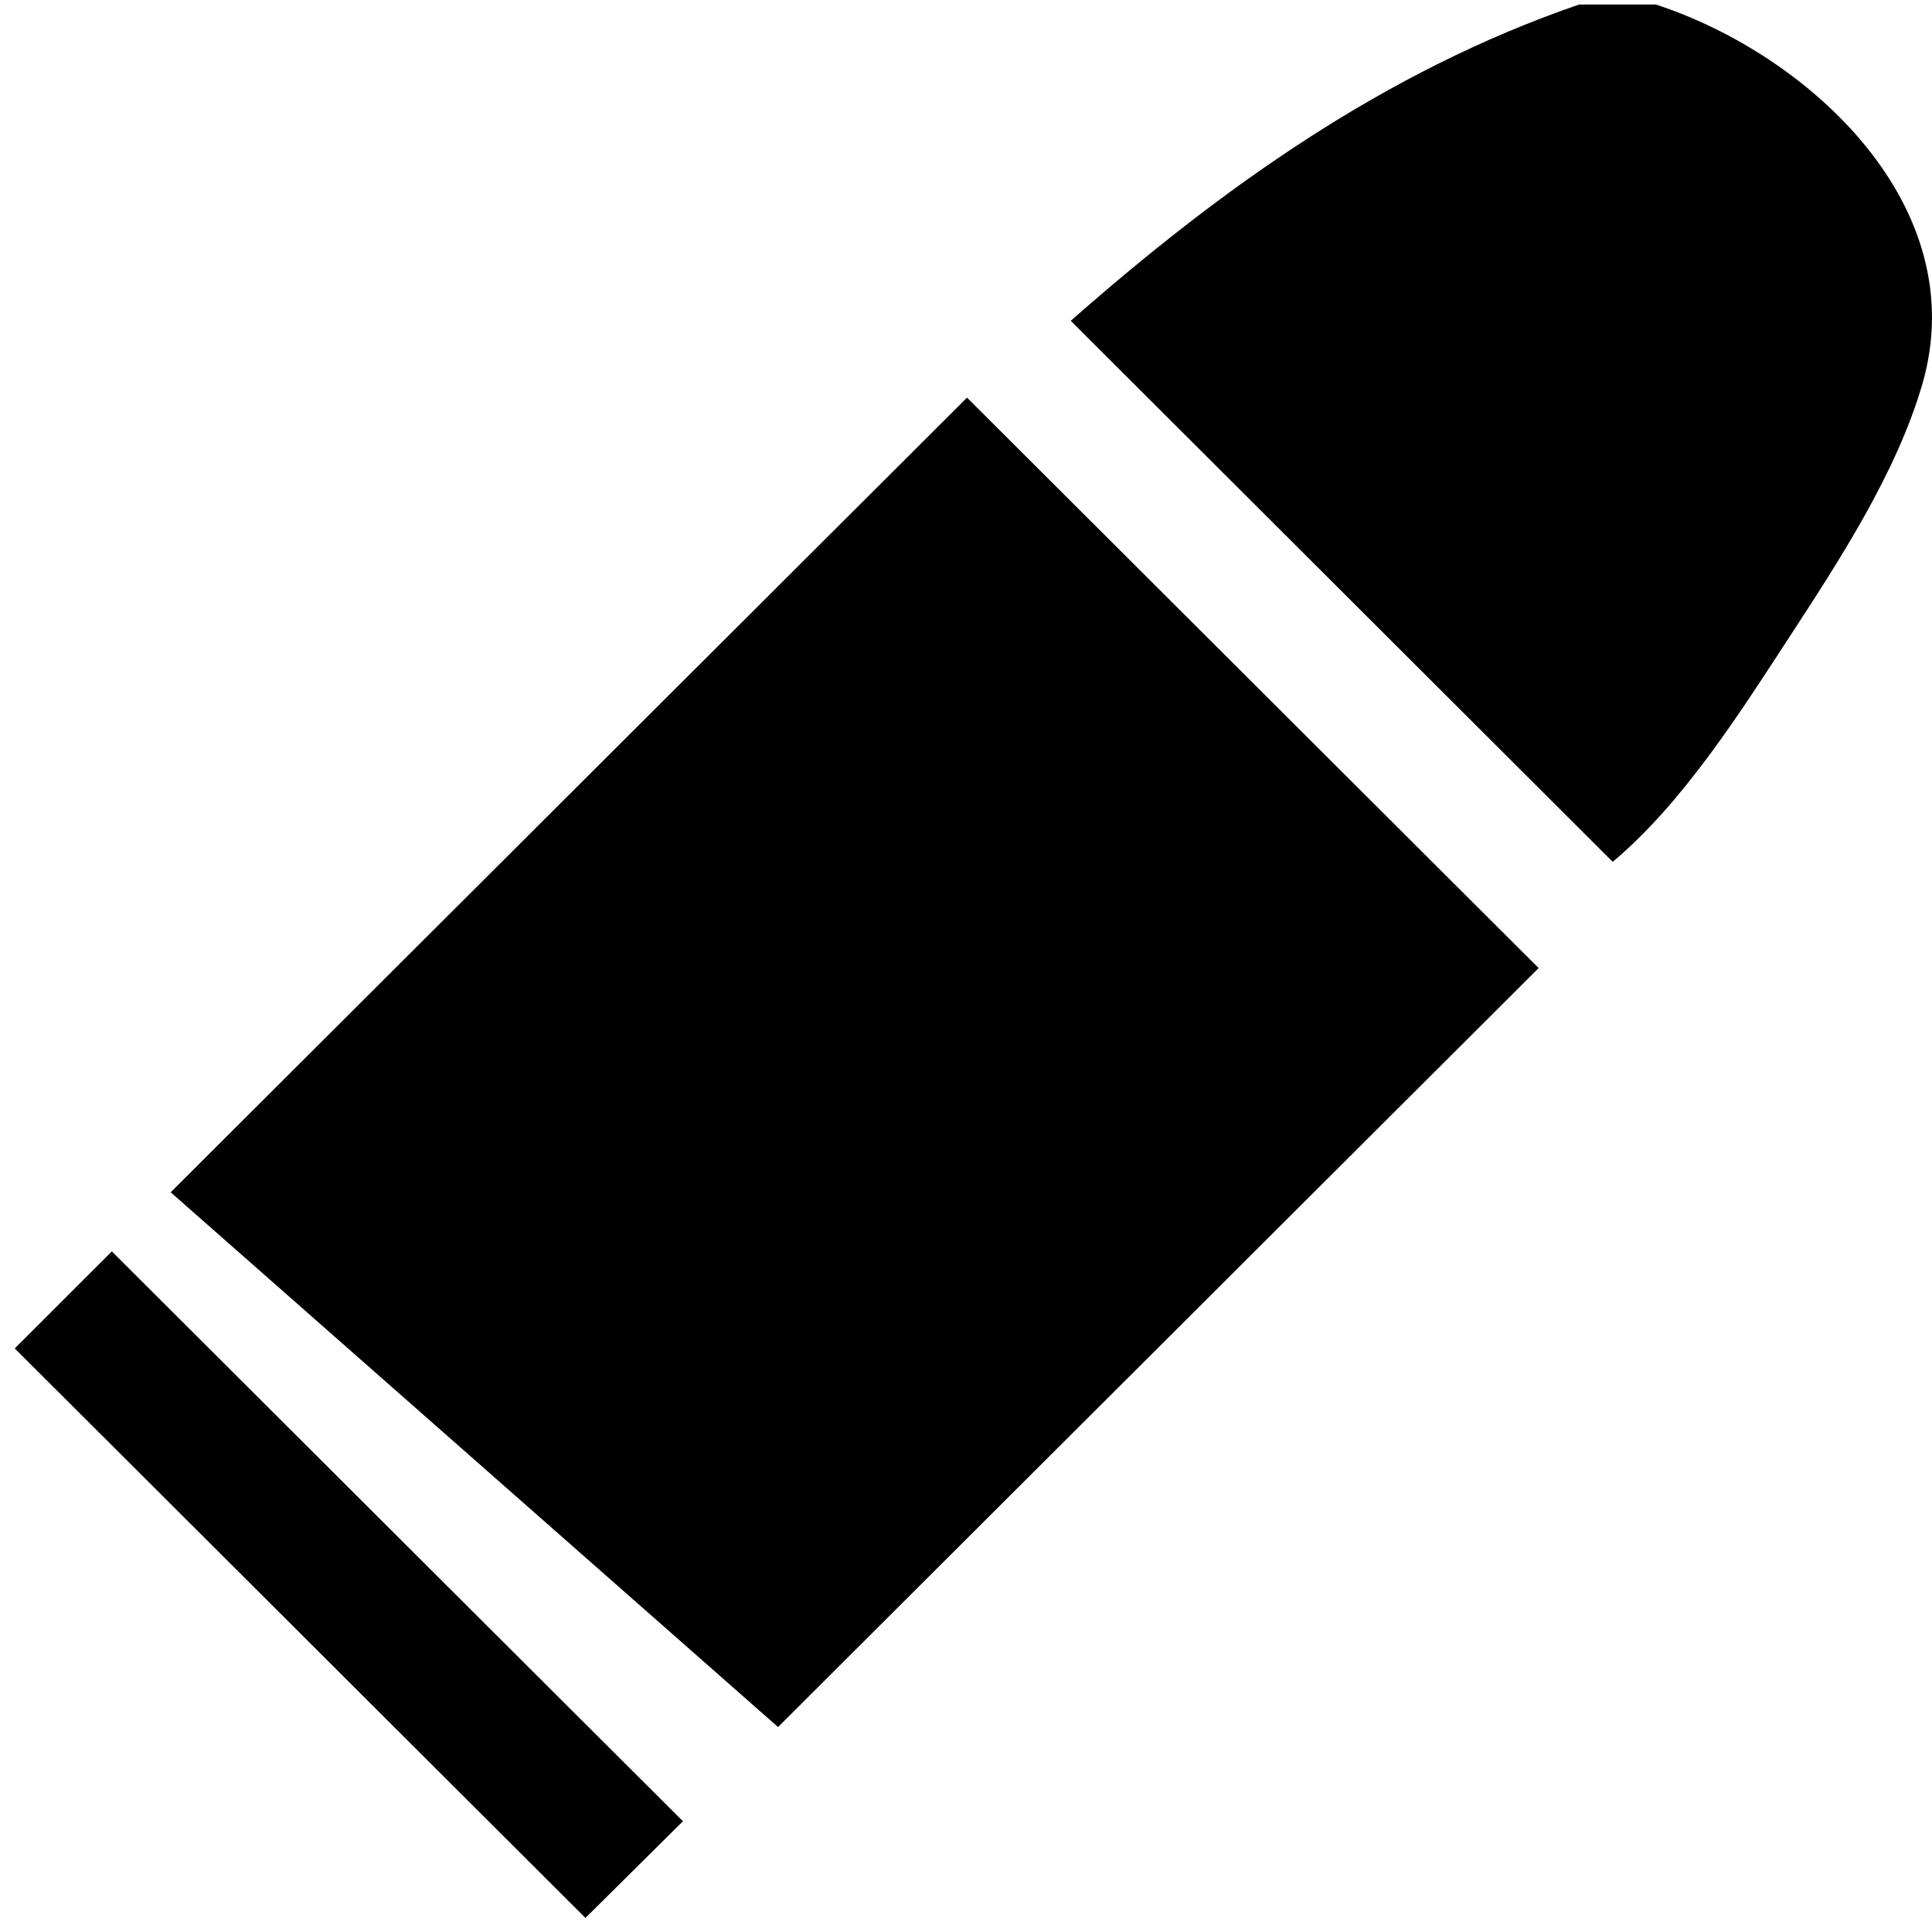
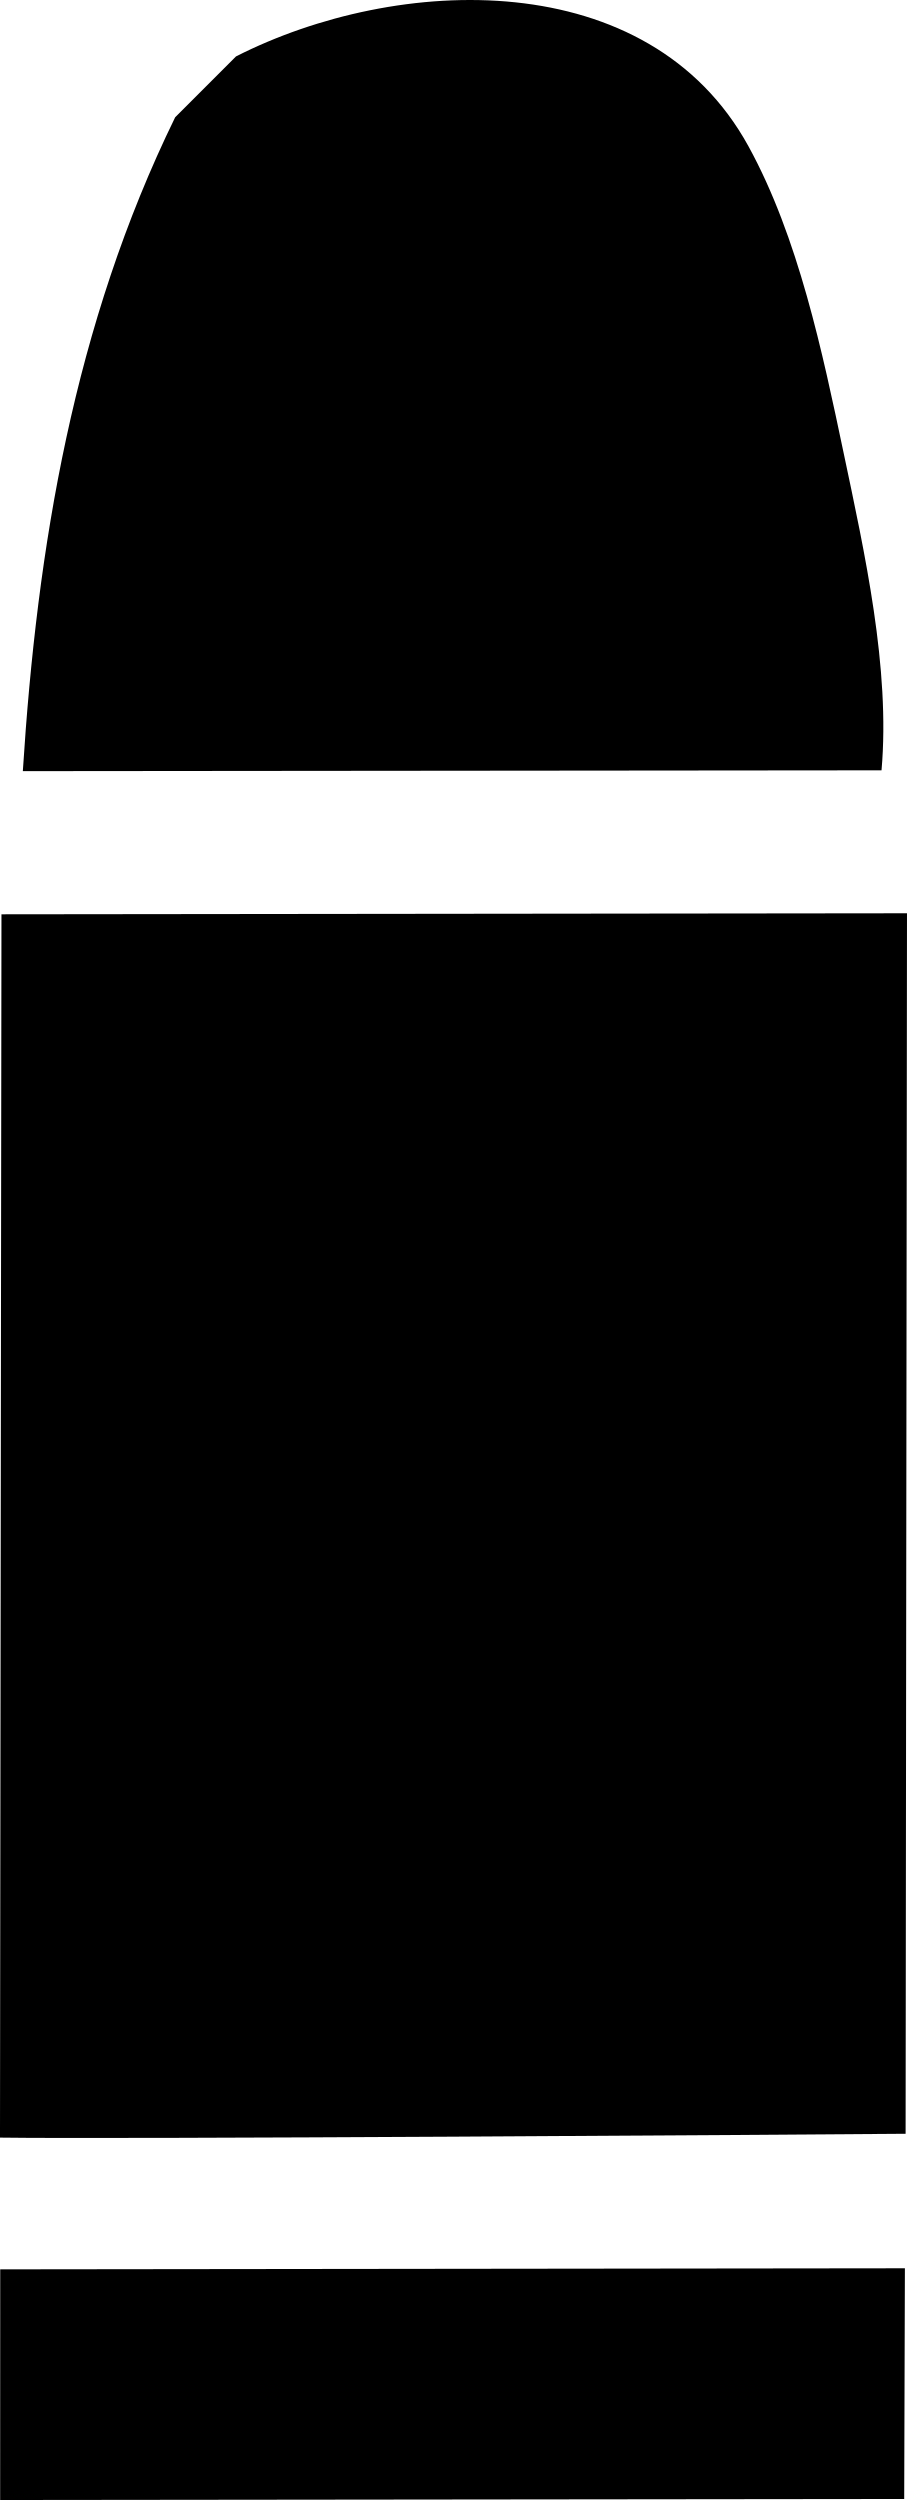
- <svg xmlns="http://www.w3.org/2000/svg" id="Layer_1" viewBox="0 0 428.22 427">
-   <defs>
-     <style>.cls-1{stroke-width:0}</style>
+ <svg xmlns="http://www.w3.org/2000/svg" width="47.429mm" height="130.73mm" viewBox="0 0 47.429 130.73" version="1.1" id="svg1" xml:space="preserve">
+   <defs id="defs1">
+     <style id="style1">.cls-1{stroke-width:0}</style>
  </defs>
-   <g id="riyGW5.tif">
-     <path d="M367 1c34 11.08 70.55 44.76 59.06 84.18-5.74 19.69-18.45 39.13-29.58 56.19-10.95 16.79-23.54 36.62-39.03 49.61-39.92-39.84-79.69-79.54-120.12-119.89C270.69 41.72 306.83 15.83 350 1zM214.33 88.11c41.99 41.9 84.48 84.29 126.7 126.41C285.17 270.24 229 326.28 172.45 382.71c-44.75-39.39-89.92-79.15-134.62-118.5 58.99-58.85 117.84-117.57 176.51-176.1ZM151.37 403.59c-7.17 7.11-14.57 14.44-21.61 21.42-42.02-41.93-84.49-84.29-126.49-126.2 6.85-6.84 14.3-14.28 21.52-21.5l126.57 126.27Z" class="cls-1" />
+   <g id="layer1" transform="translate(-80.60234,-56.85318)">
+     <path d="m 92.943,59.804 c 8.434,-4.288 21.573,-4.825 26.799,4.7 2.61,4.758 3.869,10.773 4.978,16.047 1.093,5.19 2.447,11.255 1.979,16.584 -14.922,0.015 -29.79,0.028 -44.903,0.043 0.746,-11.736 2.664,-23.341 7.966,-34.192 z M 80.677,104.664 c 15.695,-0.017 31.575,-0.036 47.354,-0.054 -0.026,20.875 -0.051,42.685 -0.073,63.822 -6.071,0.049 -41.302,0.29 -47.356,0.201 0.026,-22.047 0.051,-42.044 0.077,-63.971 z m 47.244,70.802 c -0.011,2.672 -0.024,9.441 -0.036,12.064 -15.706,0.017 -31.577,0.037 -47.275,0.054 0.002,-2.561 0.004,-9.36 0.004,-12.062 l 47.304,-0.056 z" class="cls-1" id="path1" />
  </g>
</svg>
